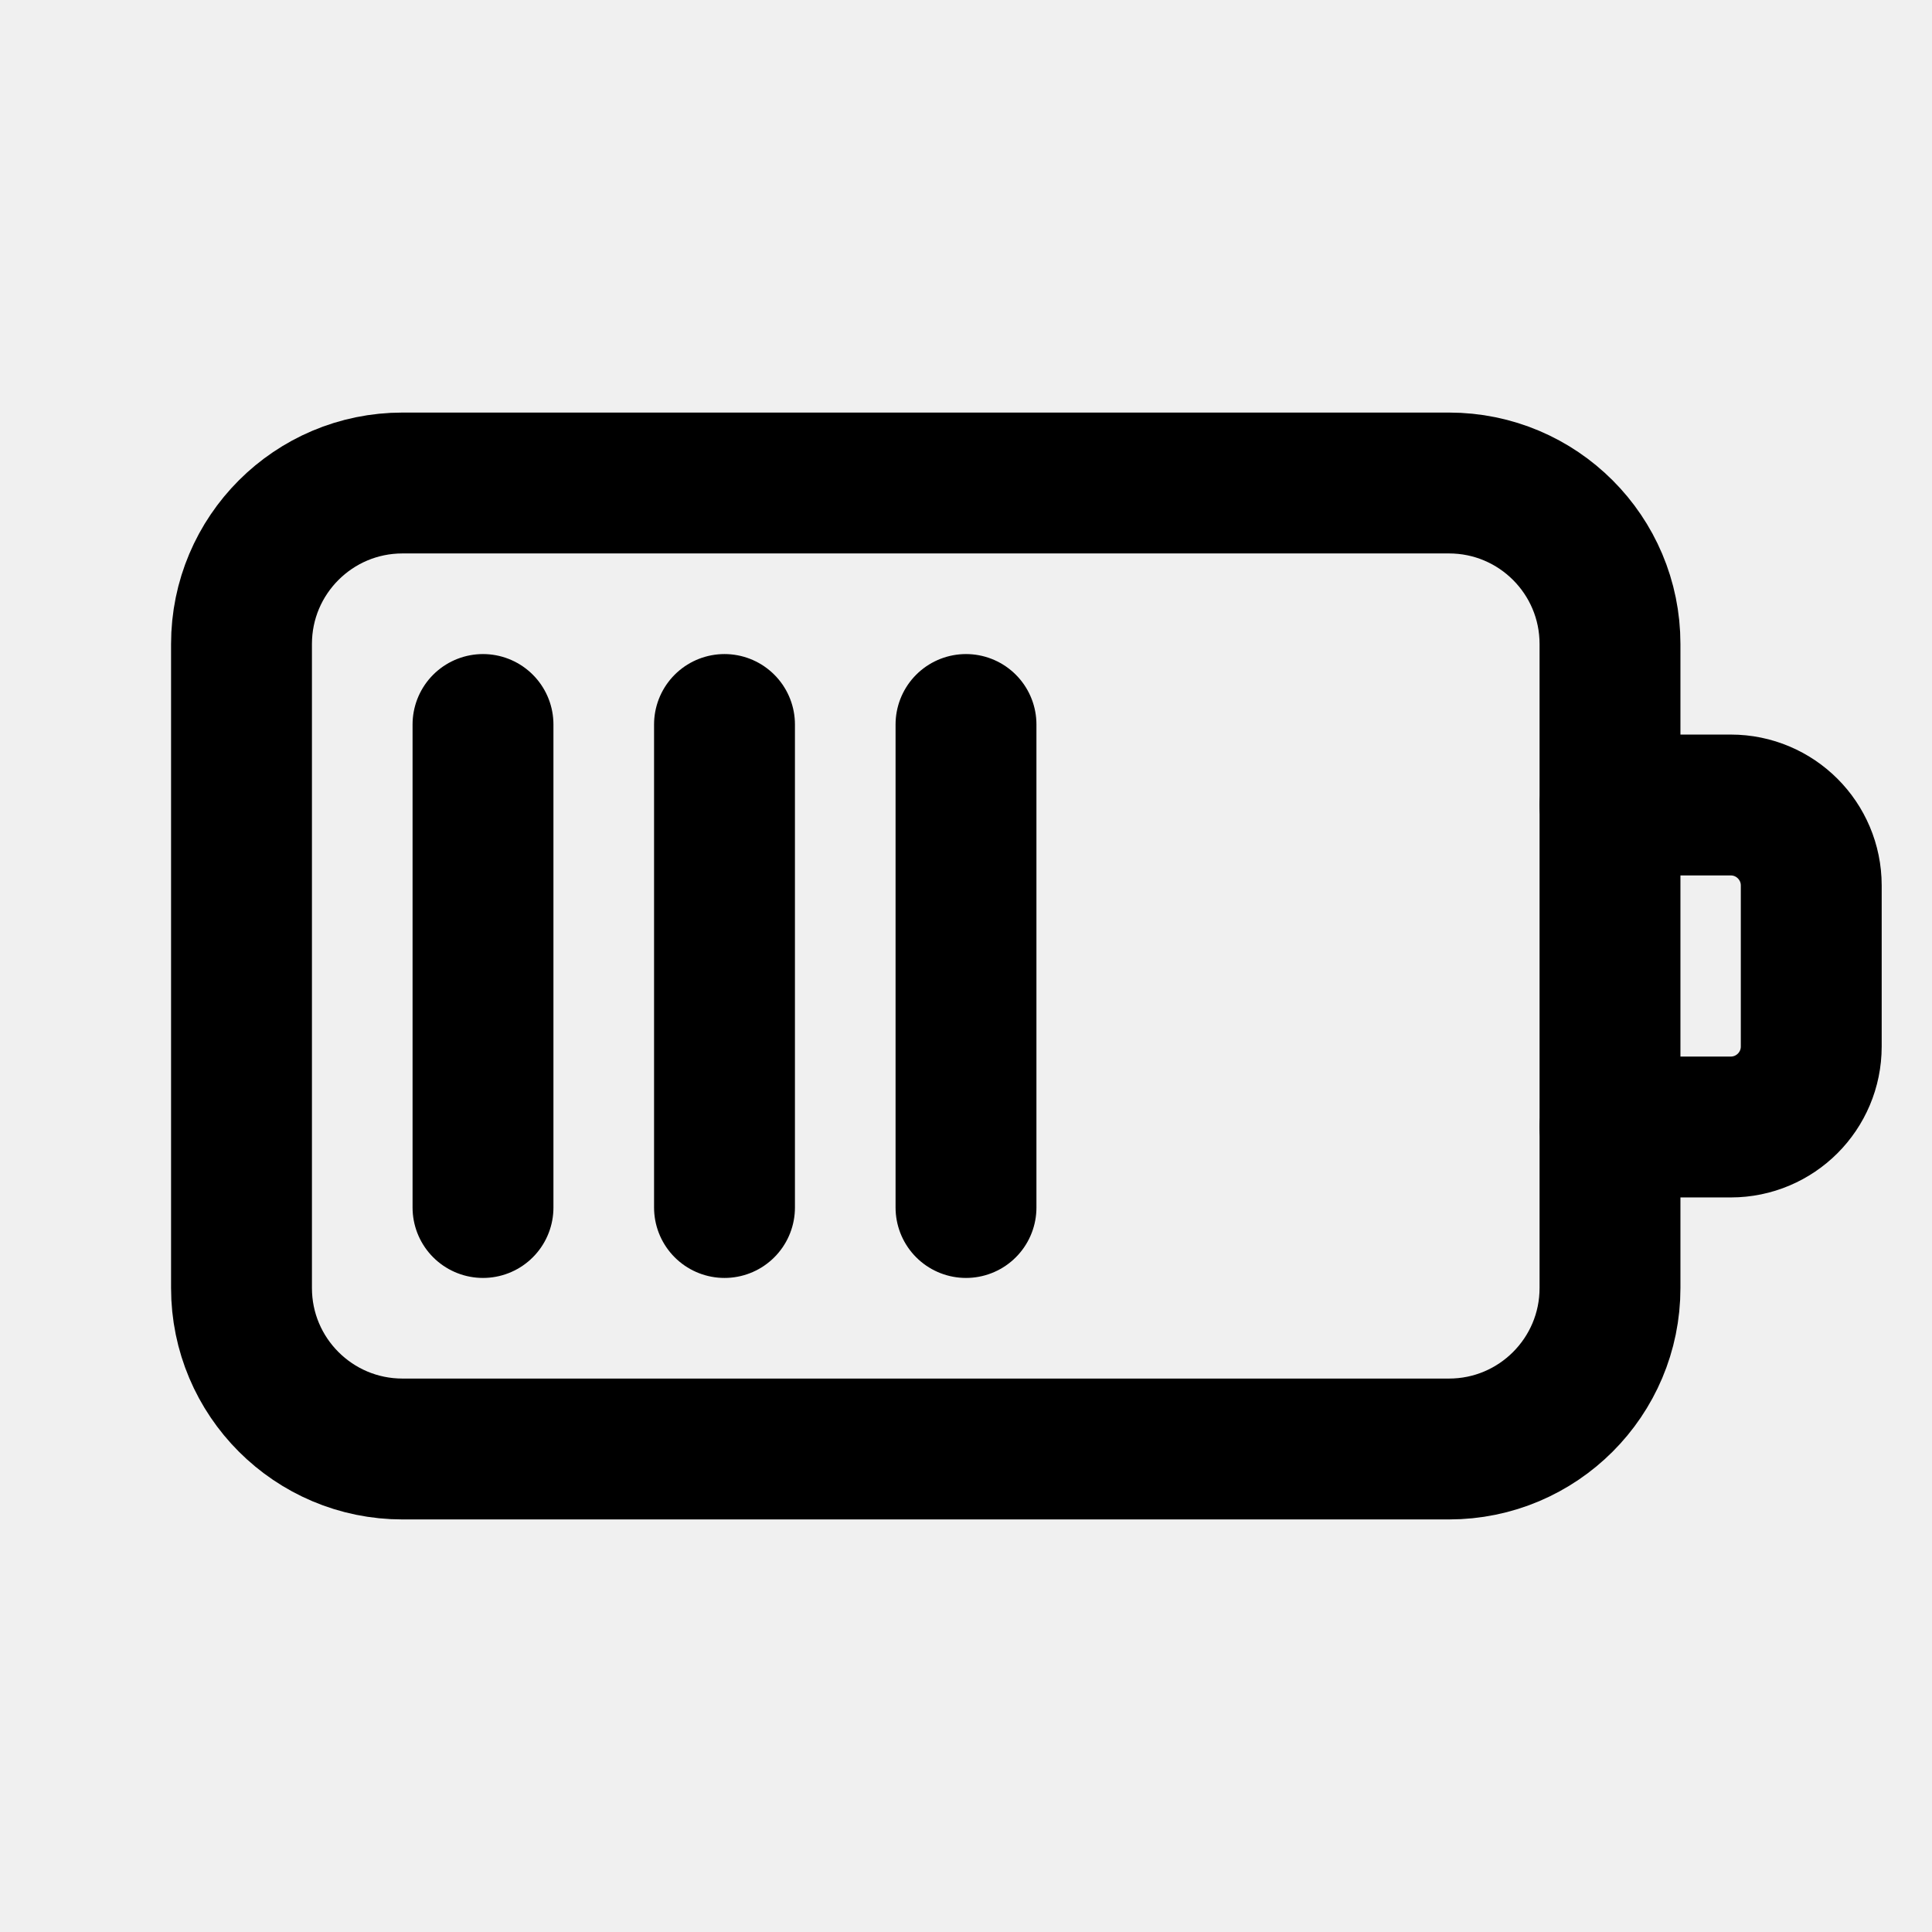
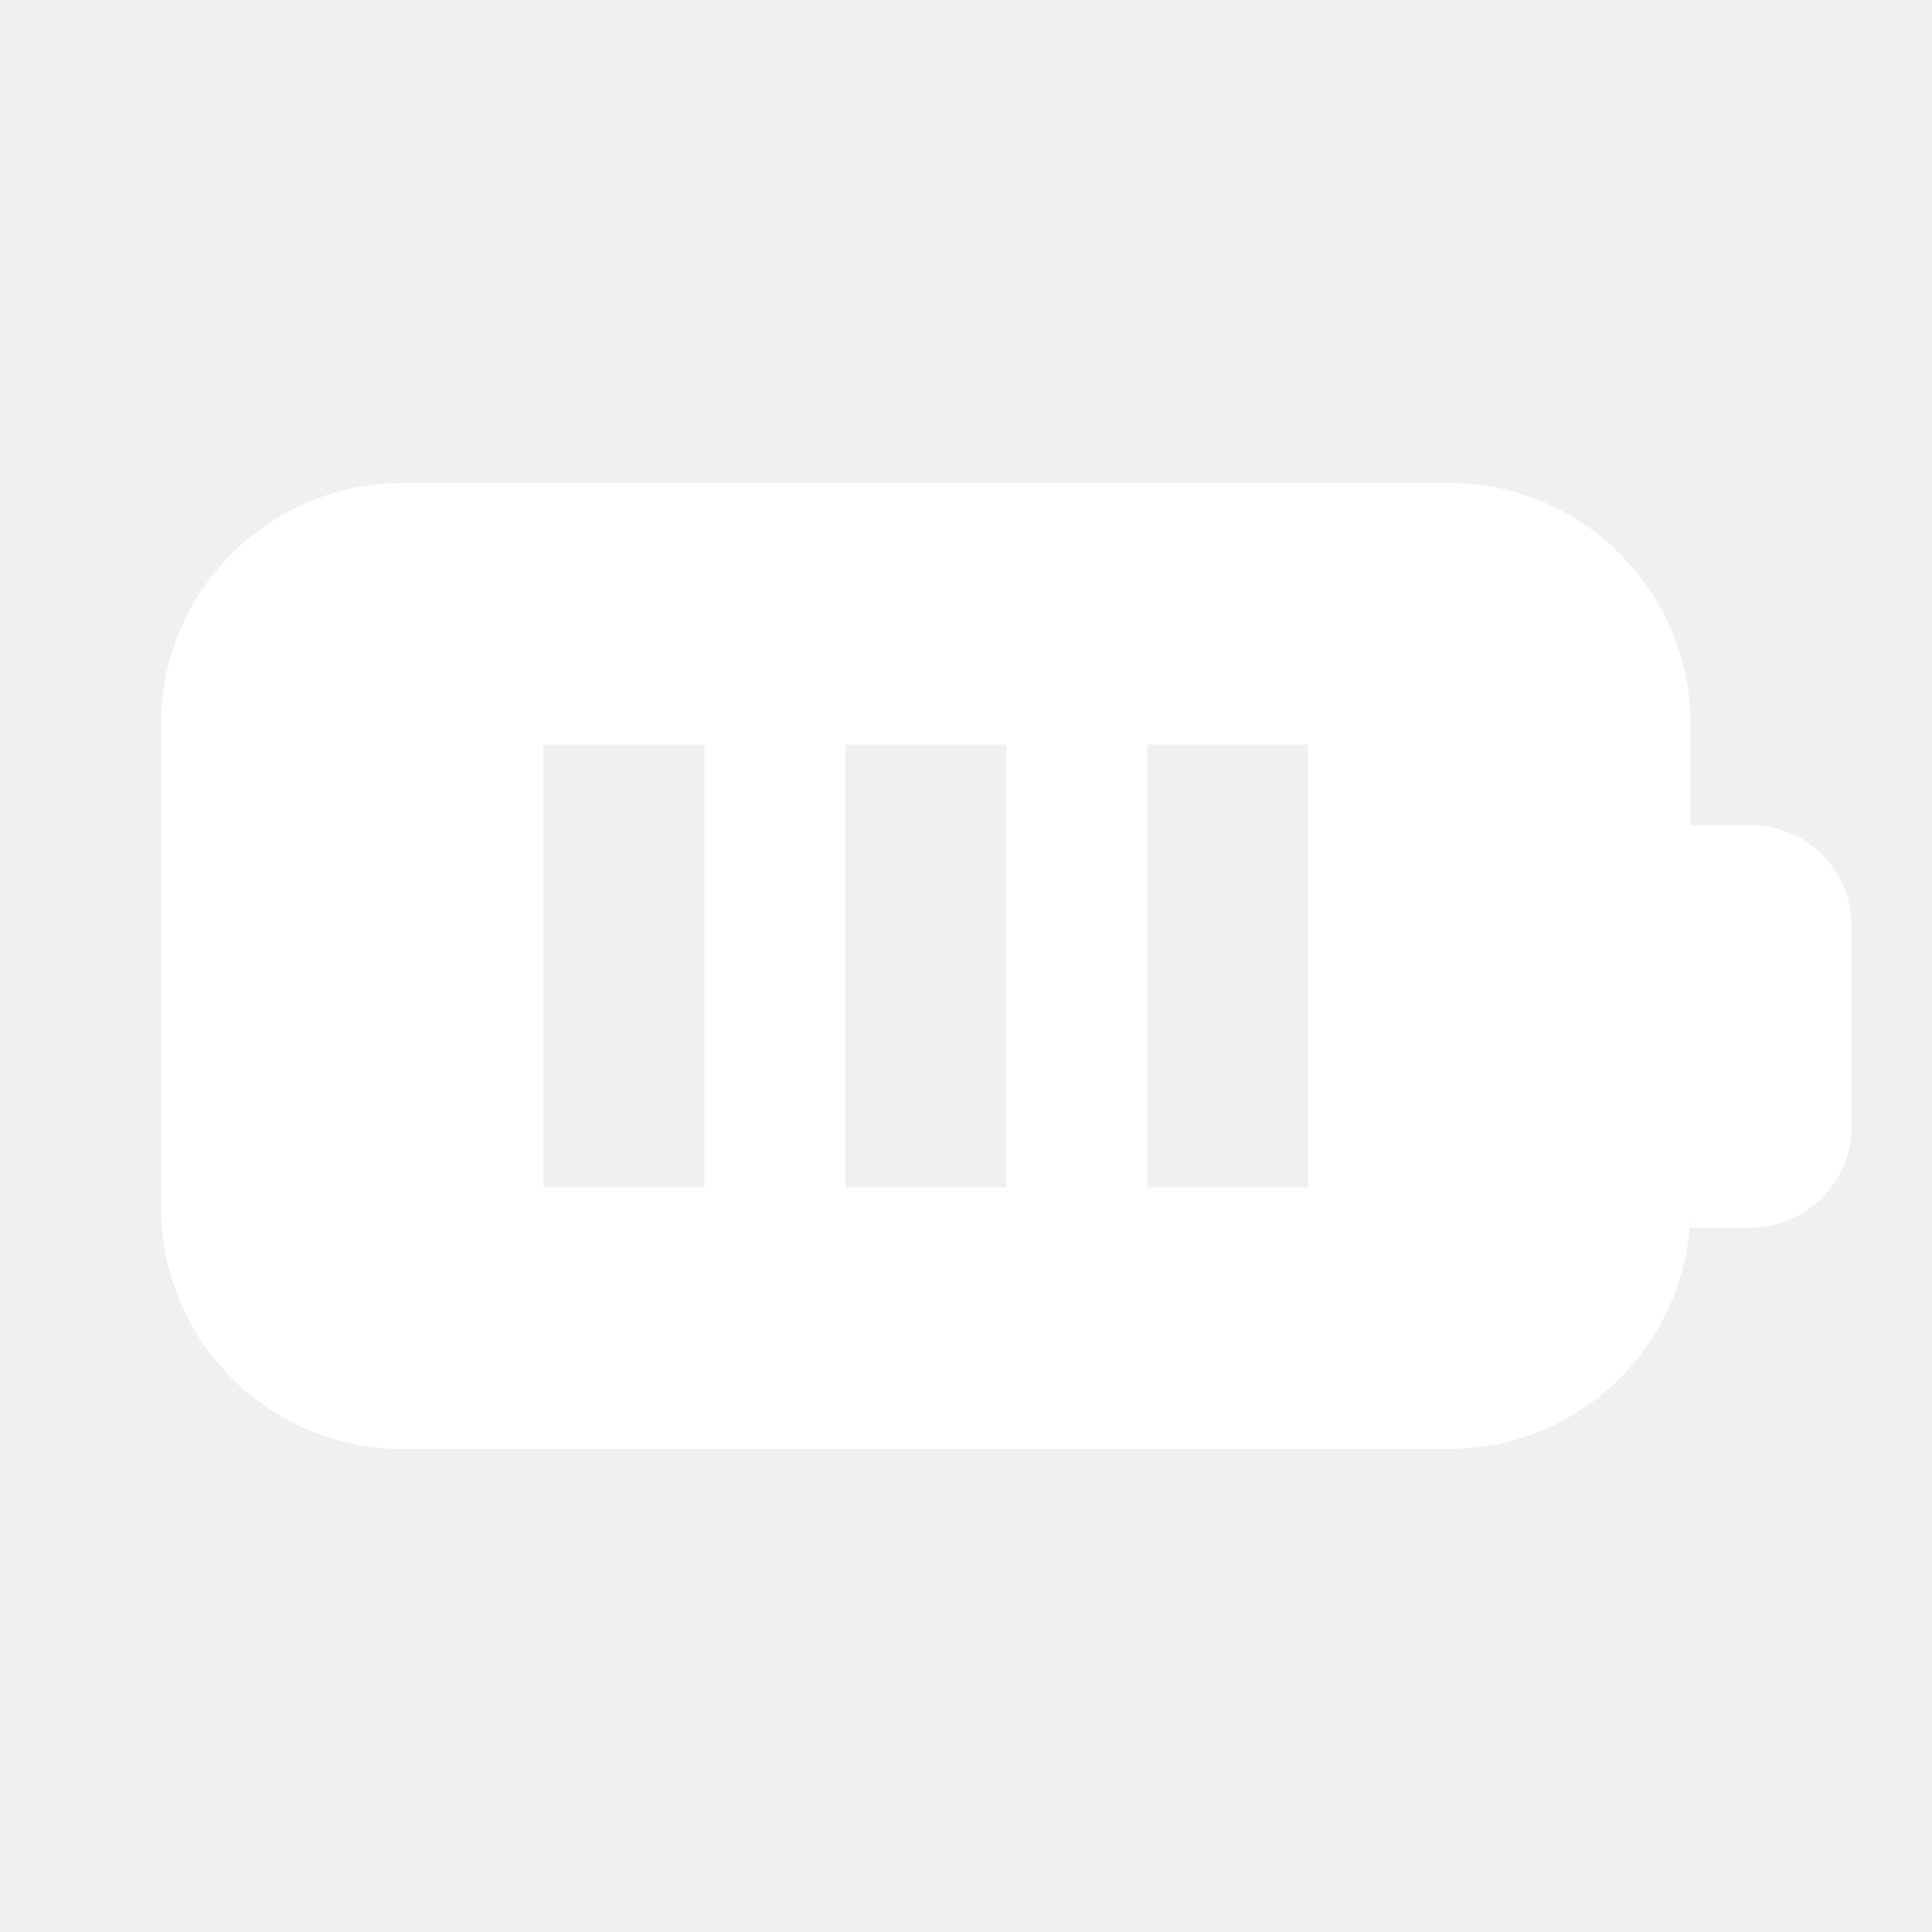
- <svg xmlns="http://www.w3.org/2000/svg" width="24" height="24" viewBox="0 0 24 24" fill="none" stroke="currentColor" stroke-width="1.75" stroke-linecap="round" stroke-linejoin="round">
-   <rect x="3" y="6" width="17" height="12" rx="2" />
-   <path d="M20 10h1.5a1 1 0 0 1 1 1v2a1 1 0 0 1-1 1H20M6 9v6M9 9v6M12 9v6" />
+ <svg xmlns="http://www.w3.org/2000/svg" width="24" height="24" viewBox="0 0 24 24">
+   <path fill="#ffffff" d="M5 6h13a3 3 0 0 1 3 3v1.25h.75c.69 0 1.25.56 1.25 1.25v2.5c0 .69-.56 1.25-1.25 1.25H21V15a3 3 0 0 1-3 3H5a3 3 0 0 1-3-3V9a3 3 0 0 1 3-3zm1.75 3.25v5.5h2v-5.5zm3.75 0v5.5h2v-5.5zm3.75 0v5.5h2v-5.5z" />
</svg>
